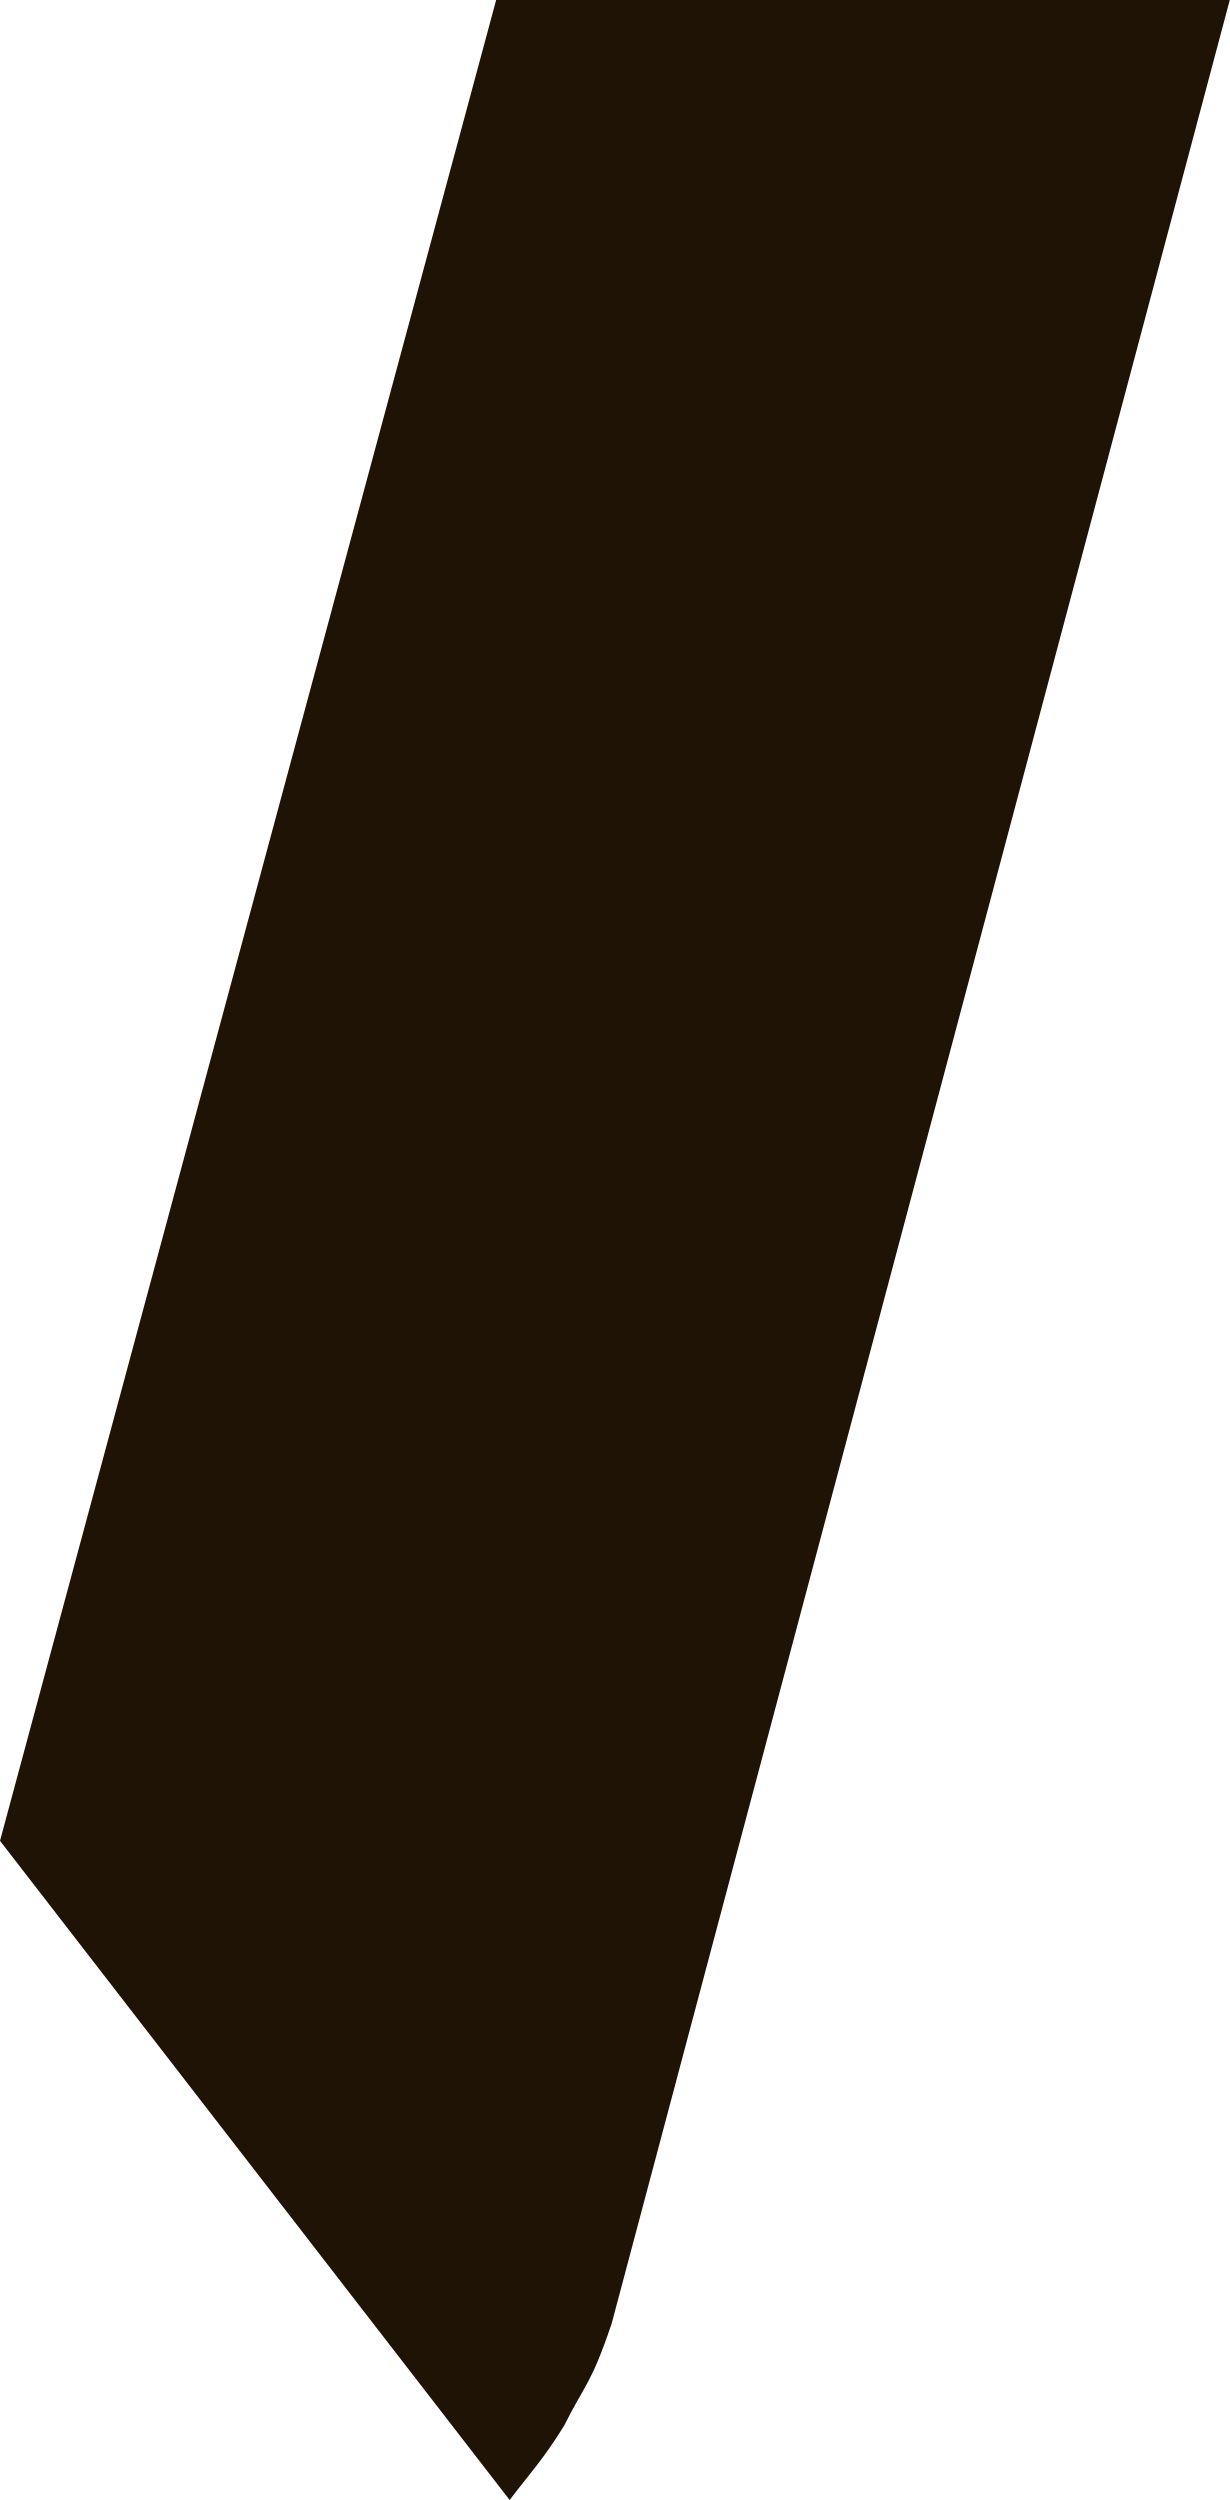
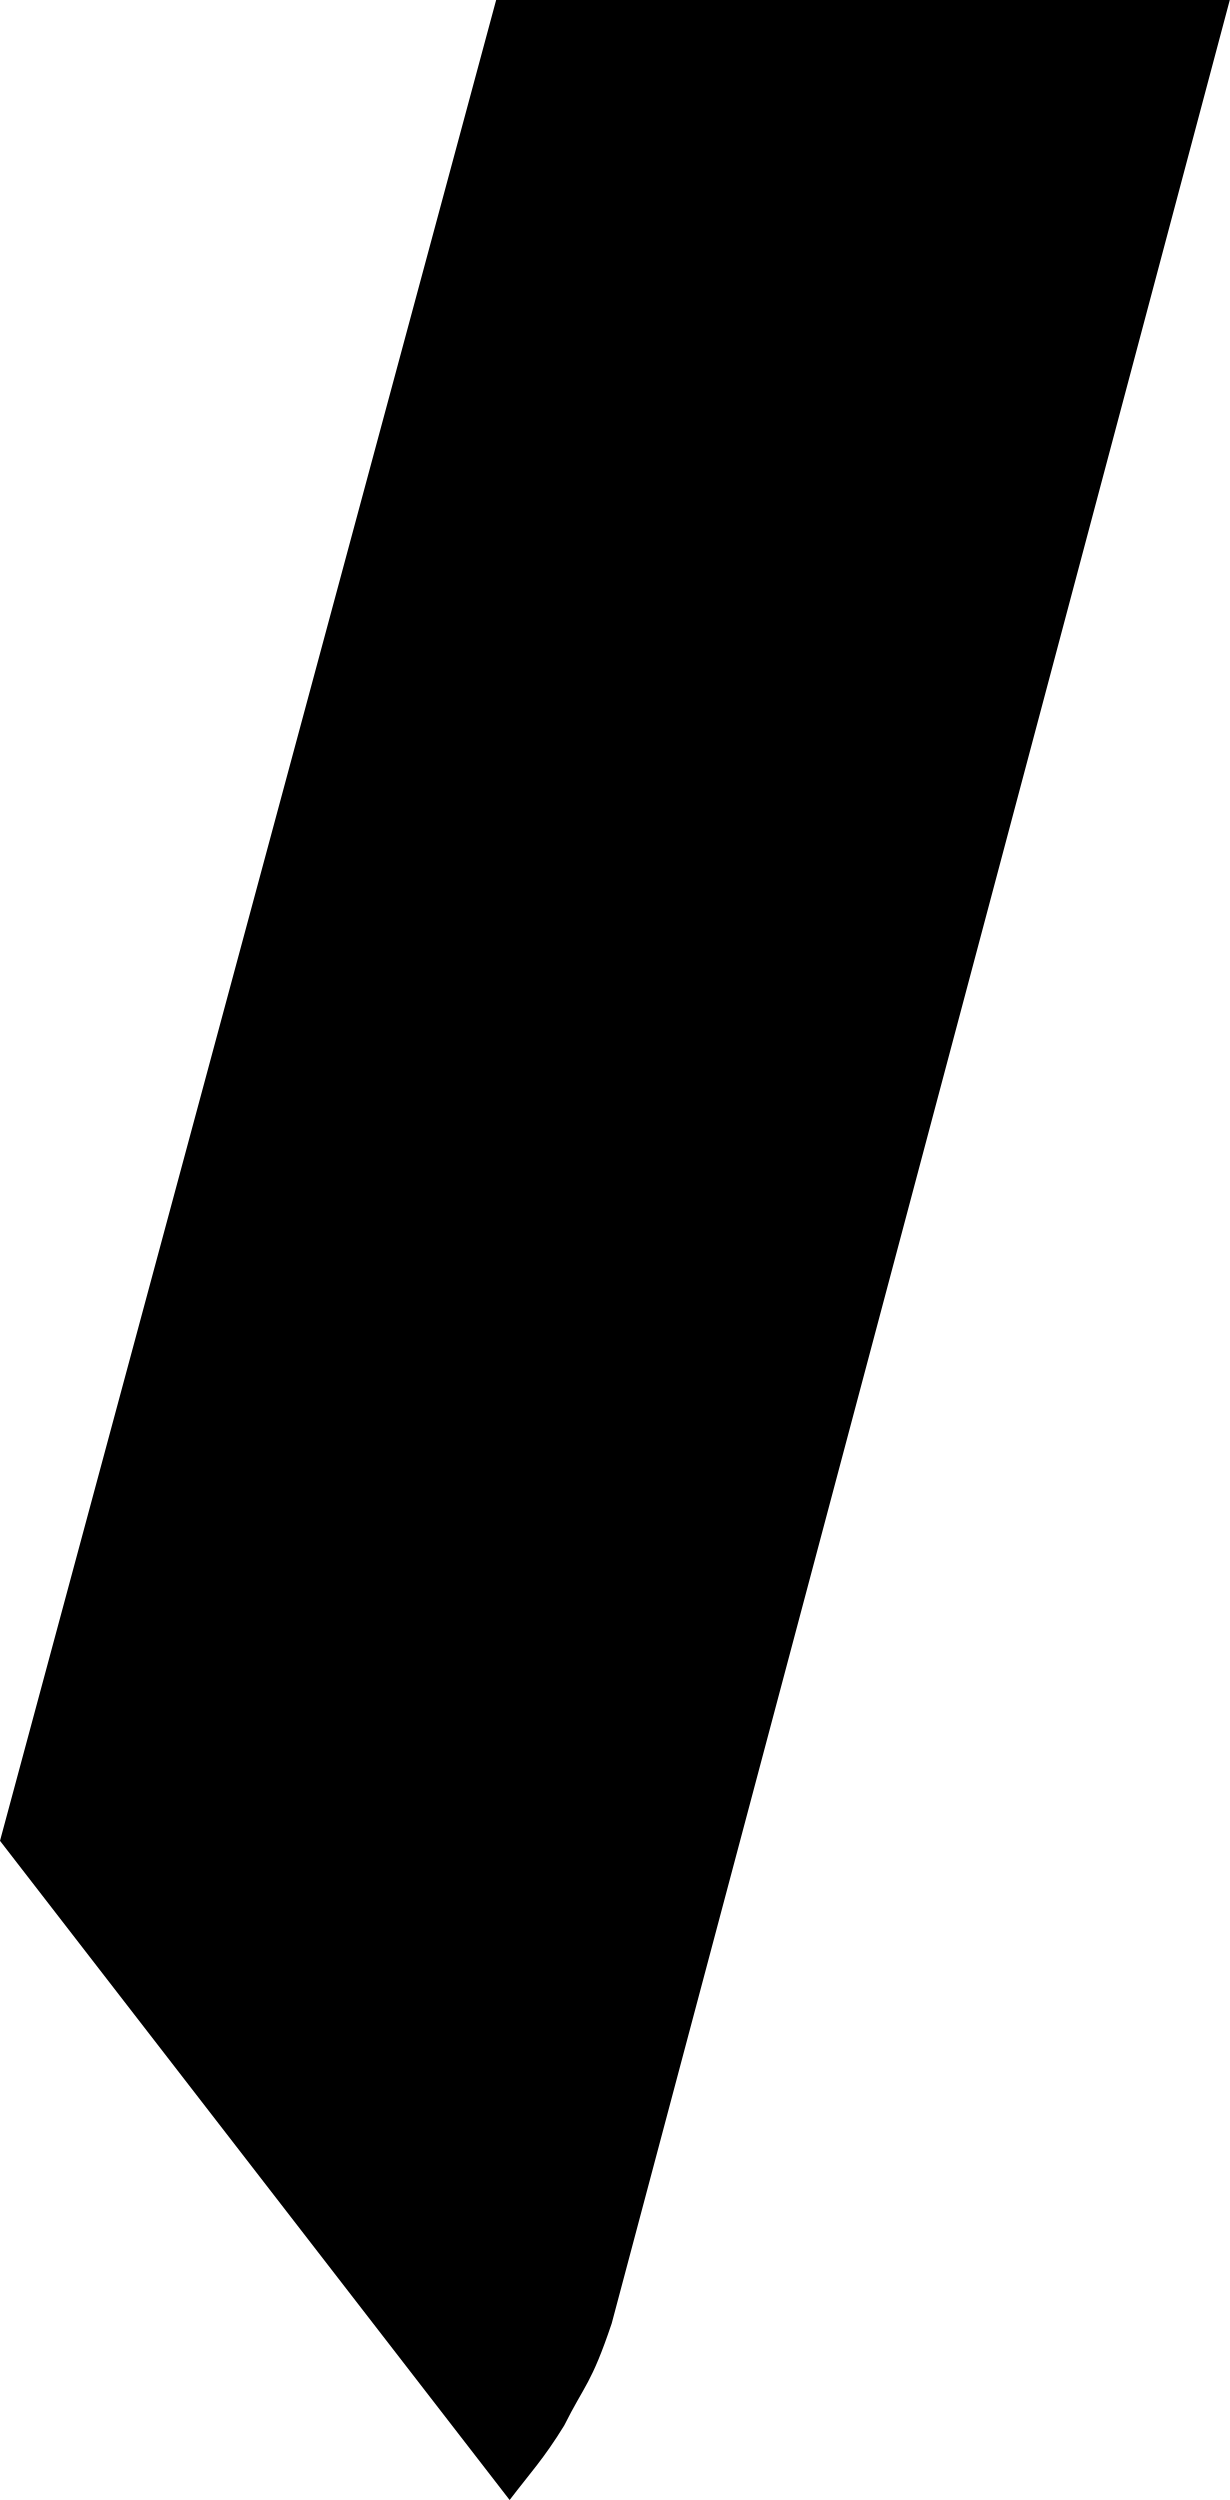
<svg xmlns="http://www.w3.org/2000/svg" width="1.916" viewBox="0 0 1.916 3.895" version="1.1" id="svg1" height="3.895">
  <defs id="defs15" />
-   <path d="m 0.794,3.895 c 0.032,-0.042 0.053,-0.064 0.085,-0.116 0.032,-0.064 0.042,-0.064 0.074,-0.159 L 1.916,0 h -1.143 L 0,2.868 Z" id="segment_m" style="fill:#1f1305;fill-opacity:1" />
+   <path d="m 0.794,3.895 c 0.032,-0.042 0.053,-0.064 0.085,-0.116 0.032,-0.064 0.042,-0.064 0.074,-0.159 L 1.916,0 h -1.143 L 0,2.868 Z" id="segment_m" style="fill:#000000;fill-opacity:1" />
</svg>
